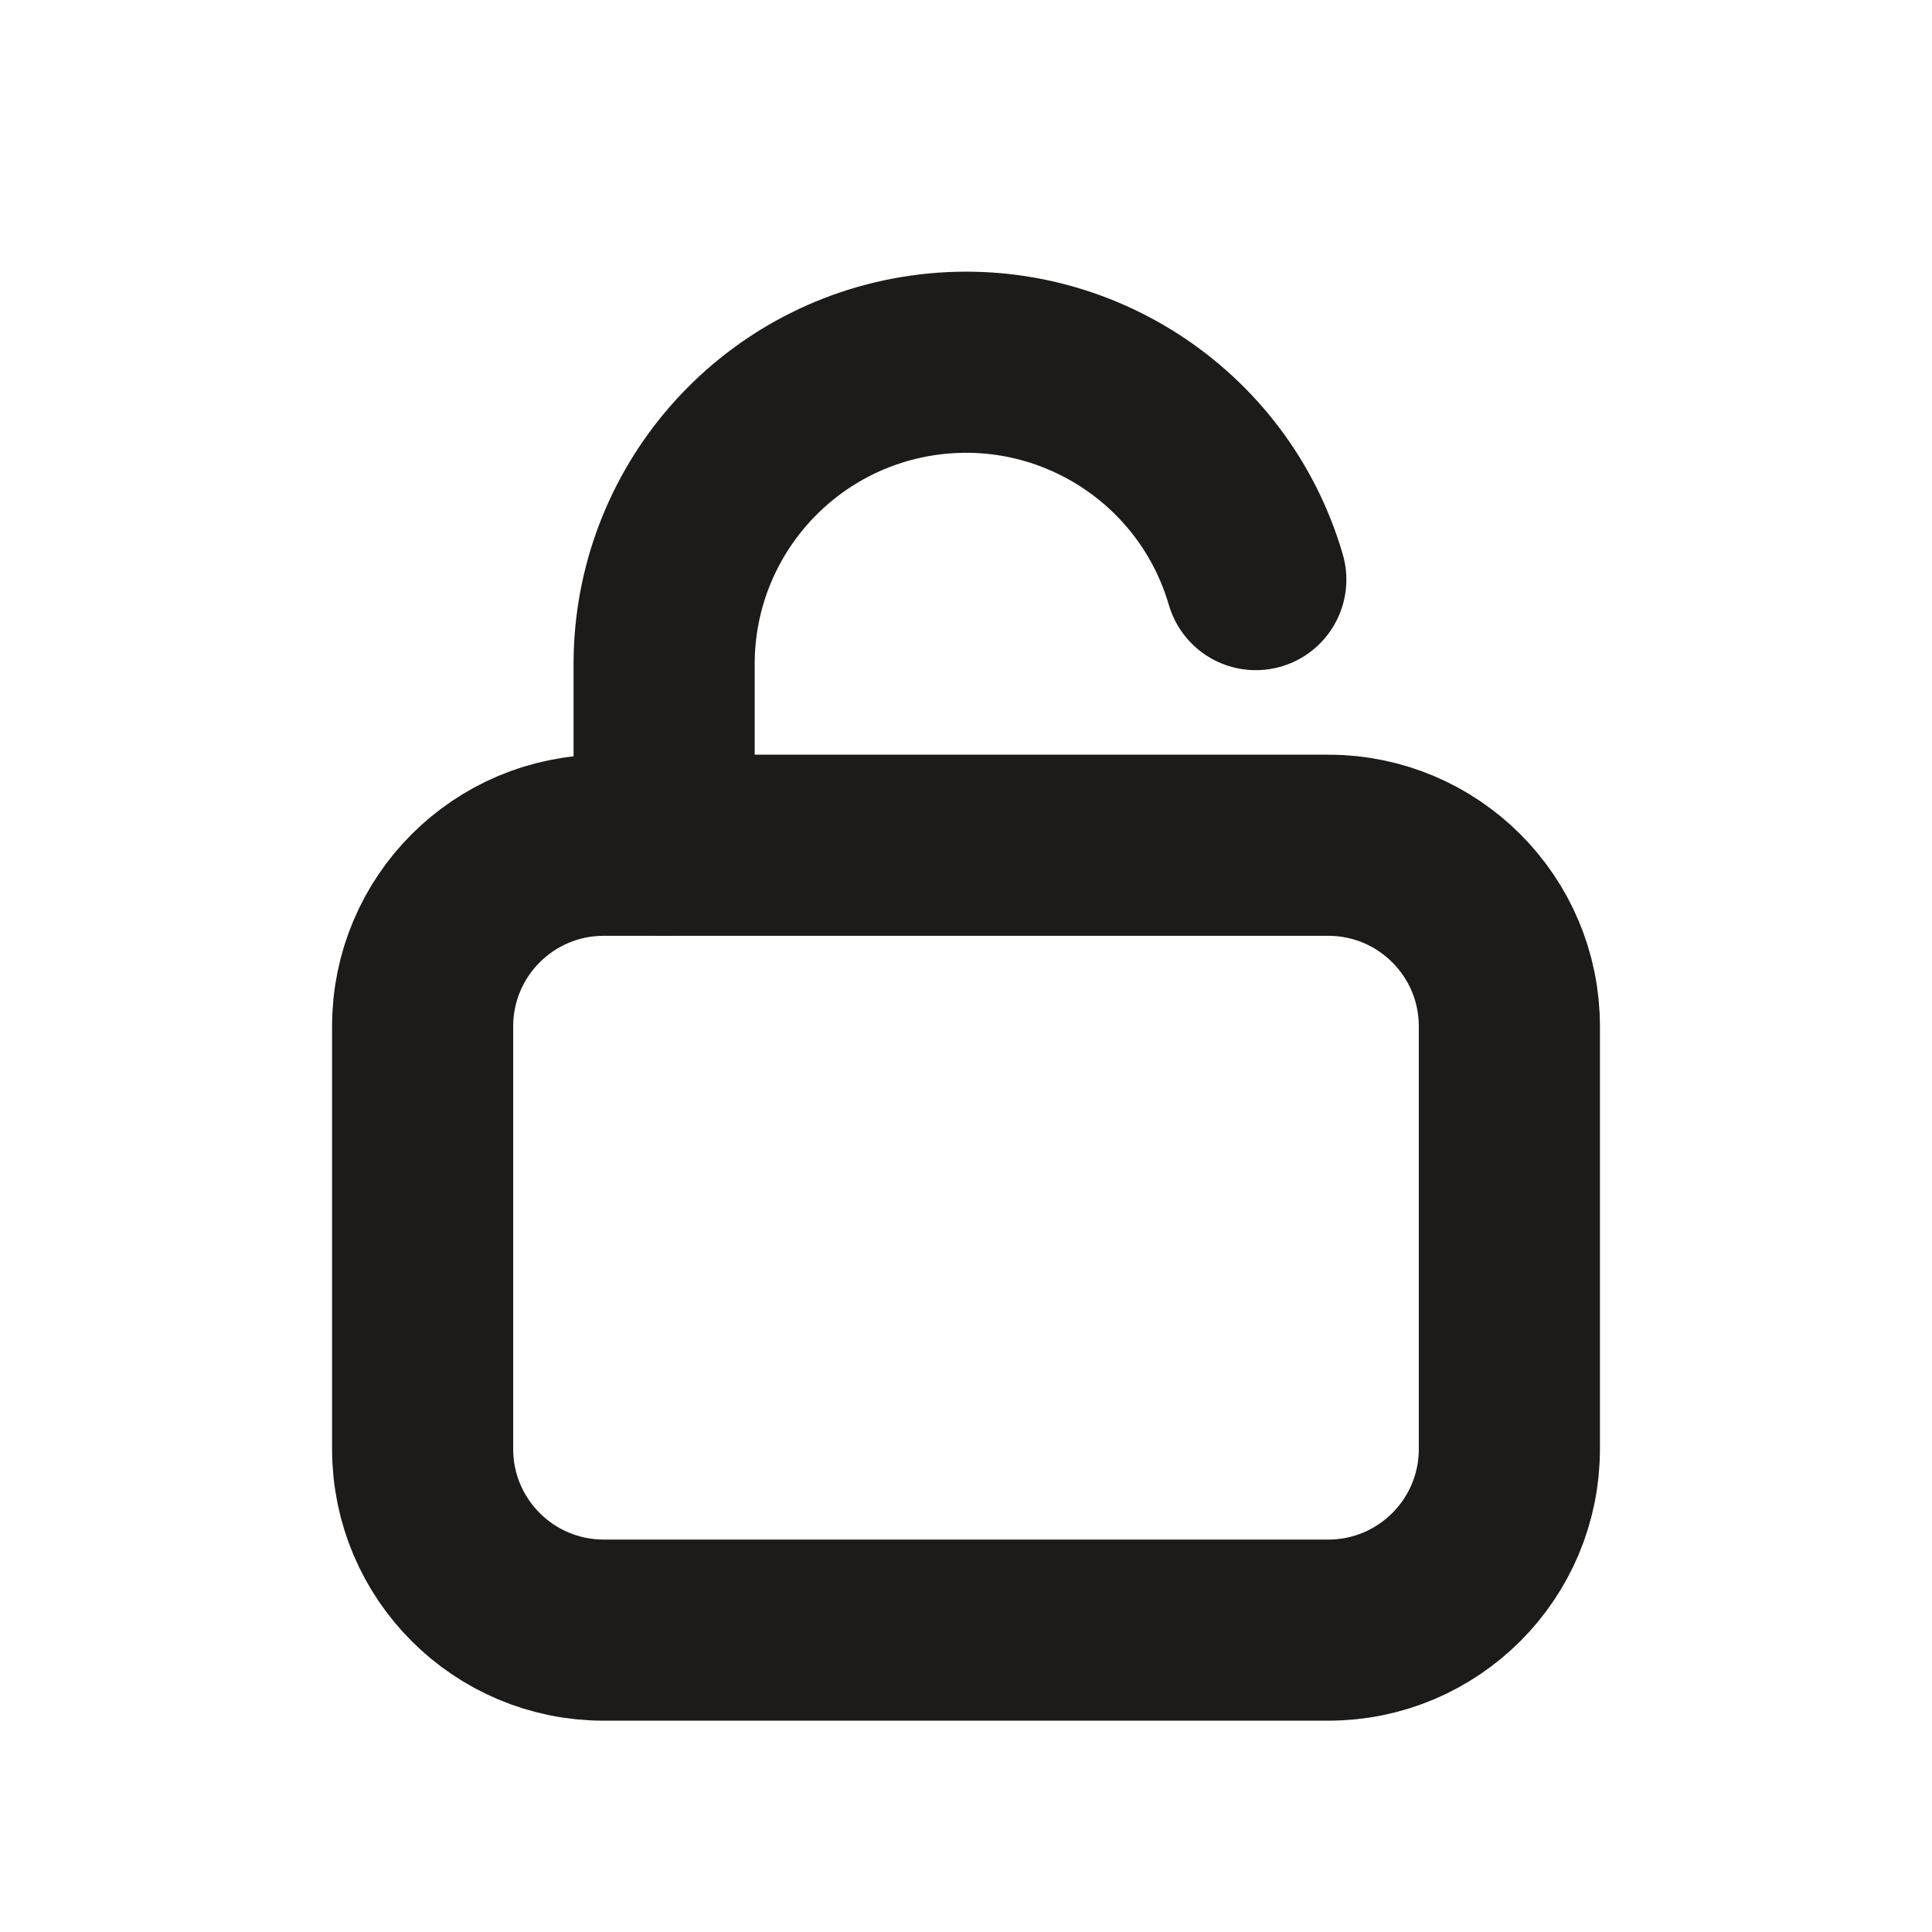
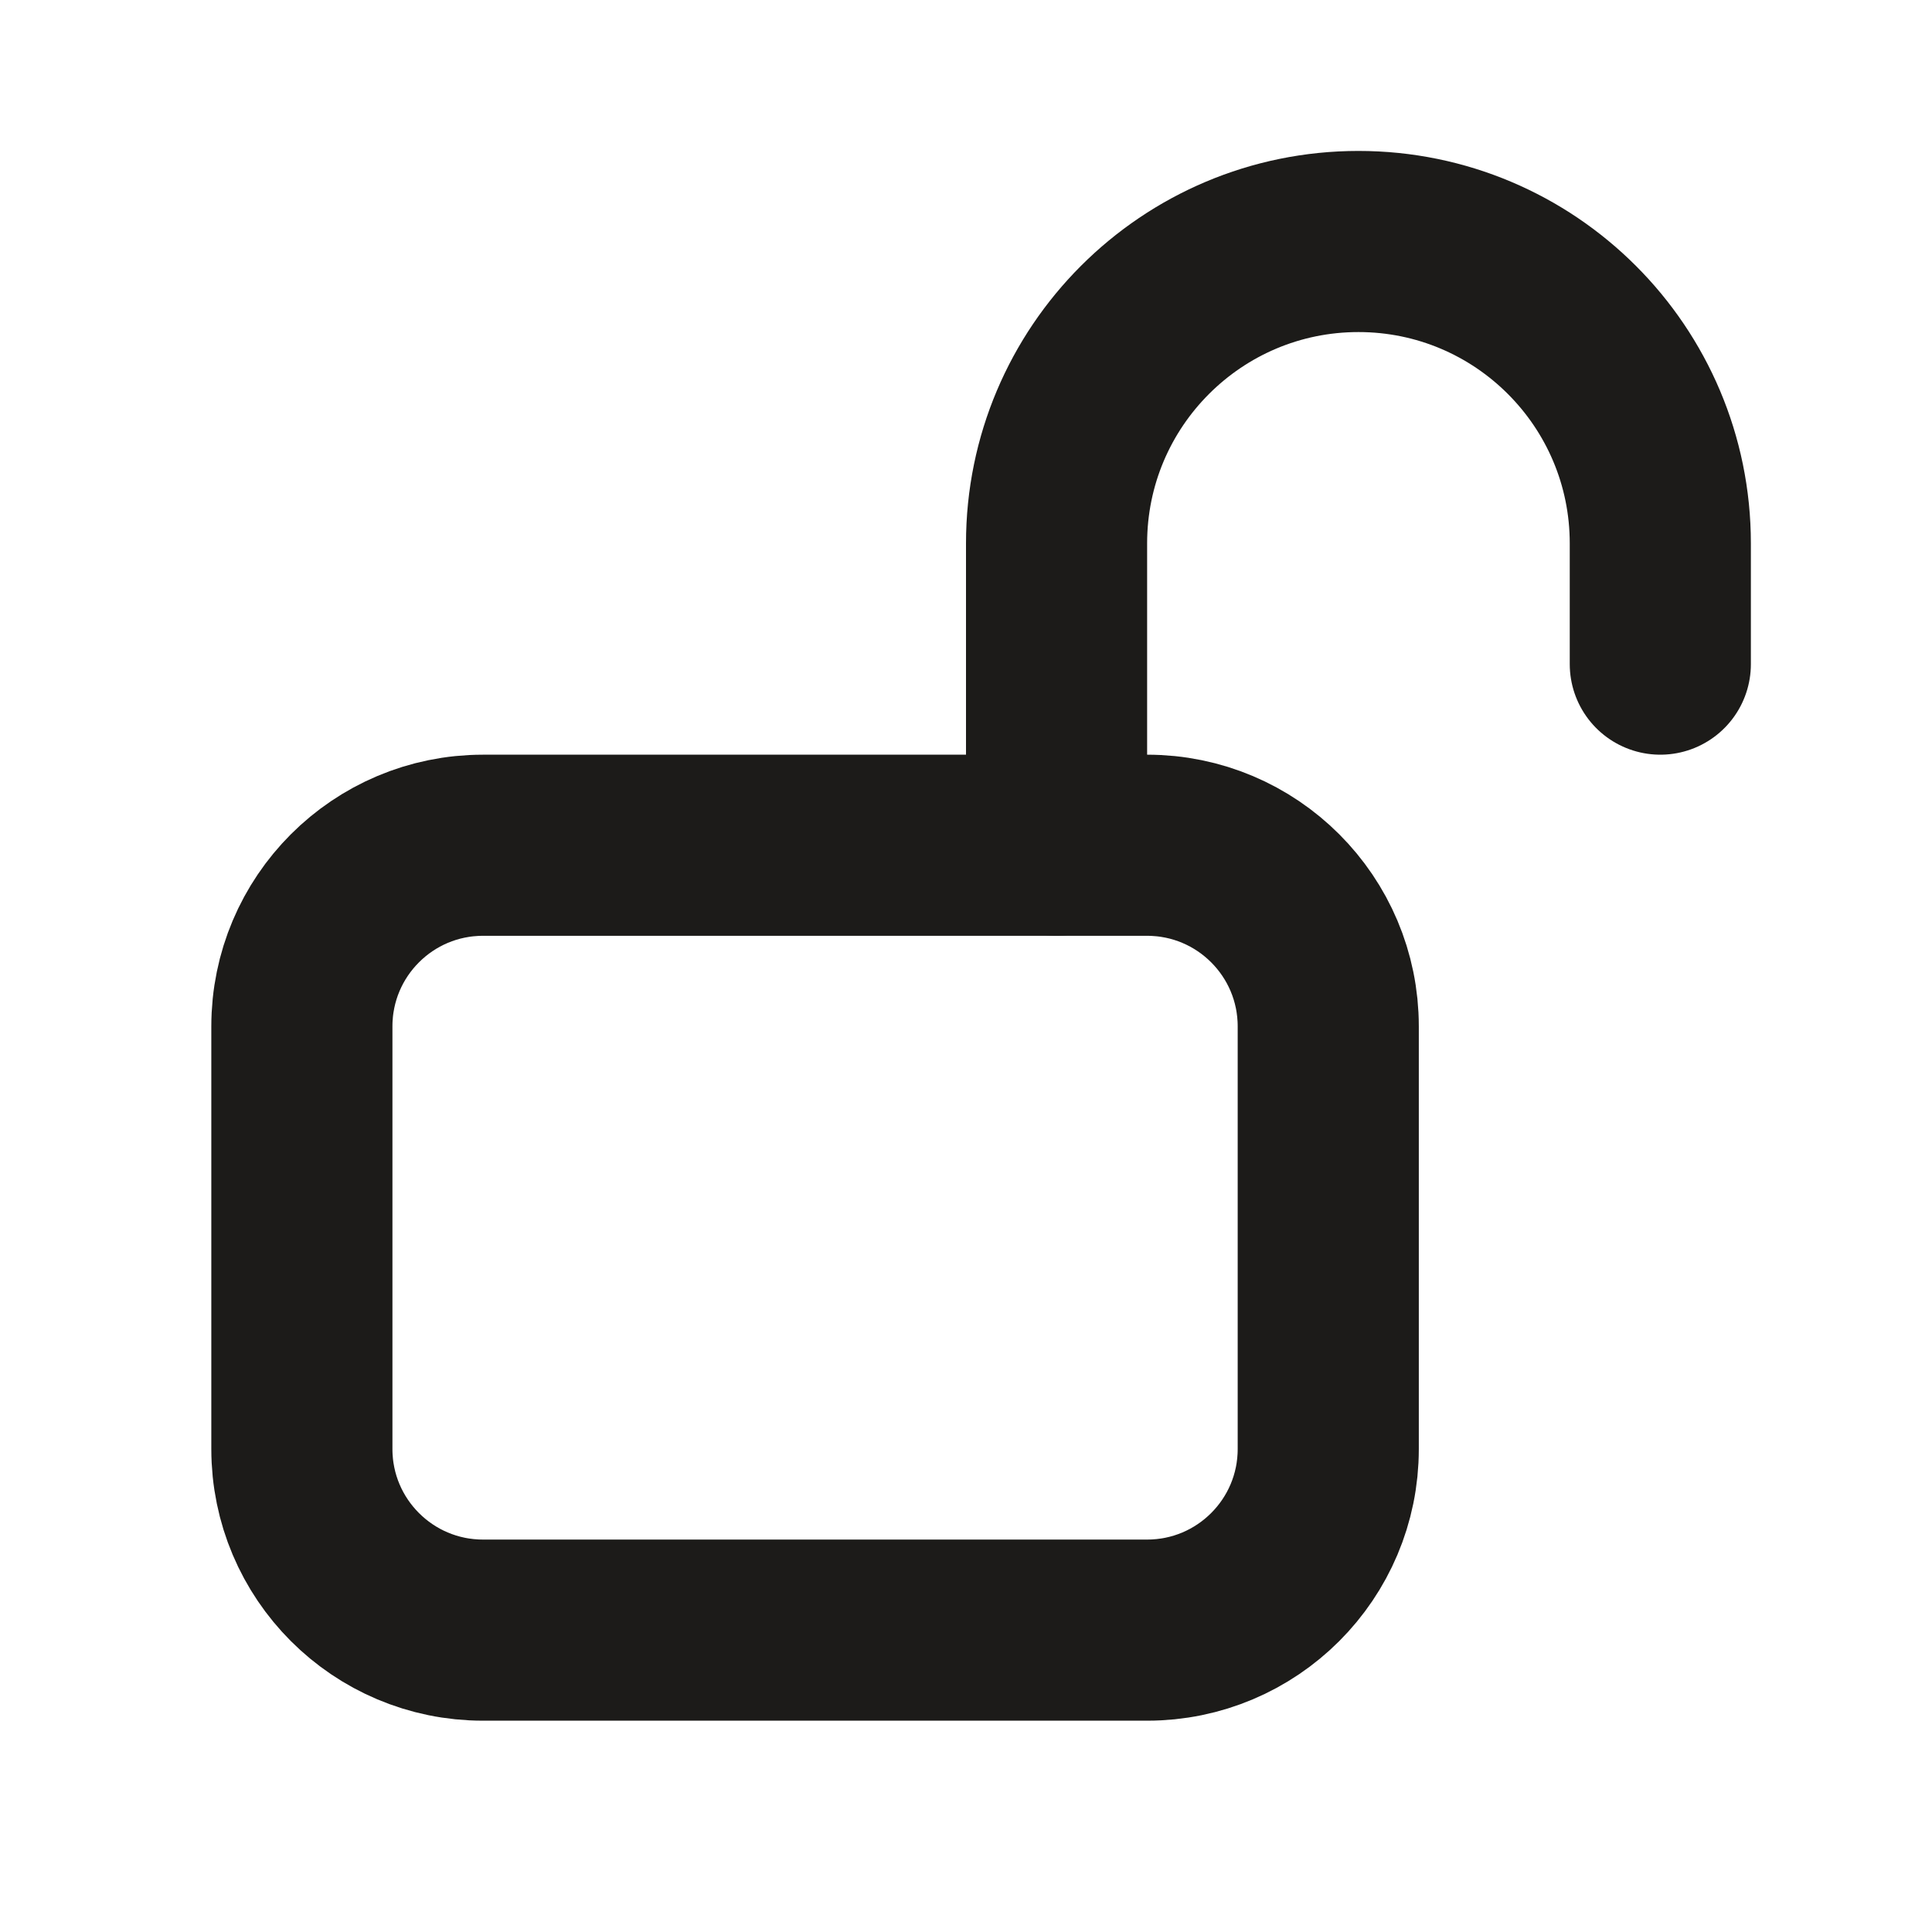
<svg xmlns="http://www.w3.org/2000/svg" width="16" height="16" viewBox="0 0 16 16" fill="none" stroke="#1c1b19" stroke-width="1.5" stroke-linecap="round" stroke-linejoin="round">
-   <rect x="3.5" y="7" width="9" height="6.5" rx="1.5" />
-   <path d="M5.5 7V5.5a2.5 2.5 0 0 1 4.9-.7" />
+   <rect x="2.5" y="7" width="8.5" height="6.5" rx="1.5" />
+   <path d="M8.75 7V4.5a2.5 2.5 0 0 1 5 0v1" />
</svg>
